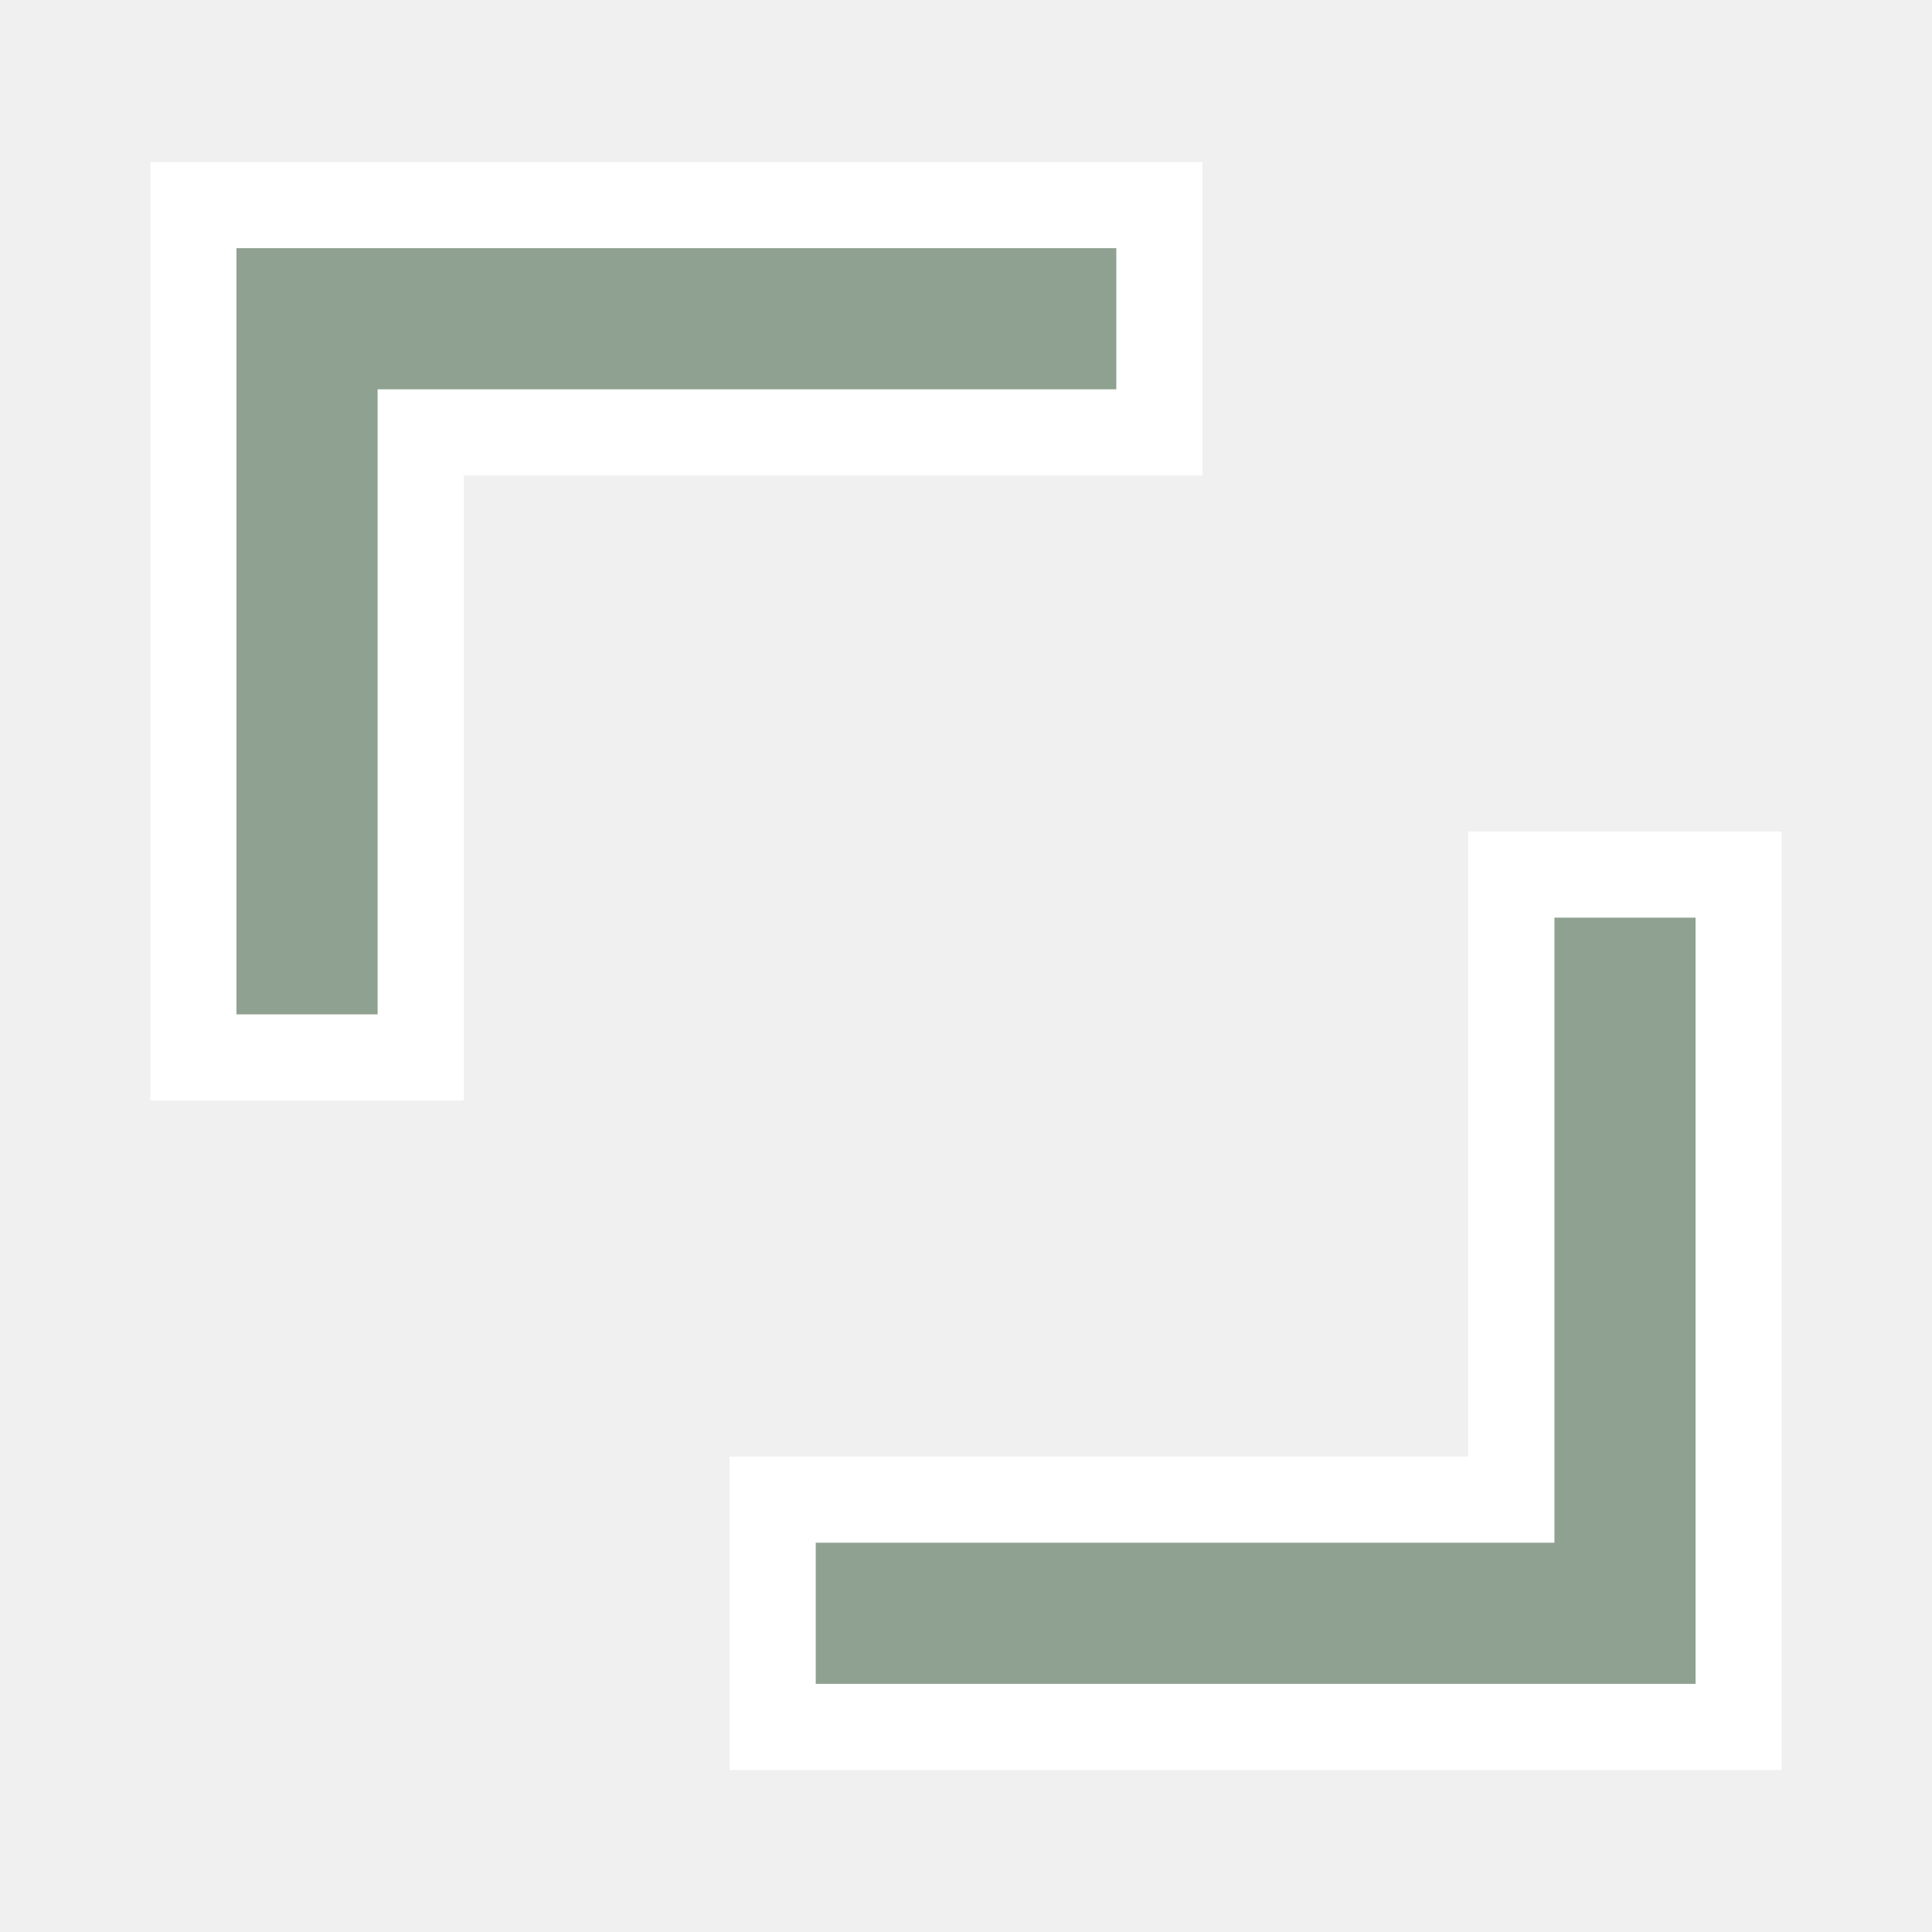
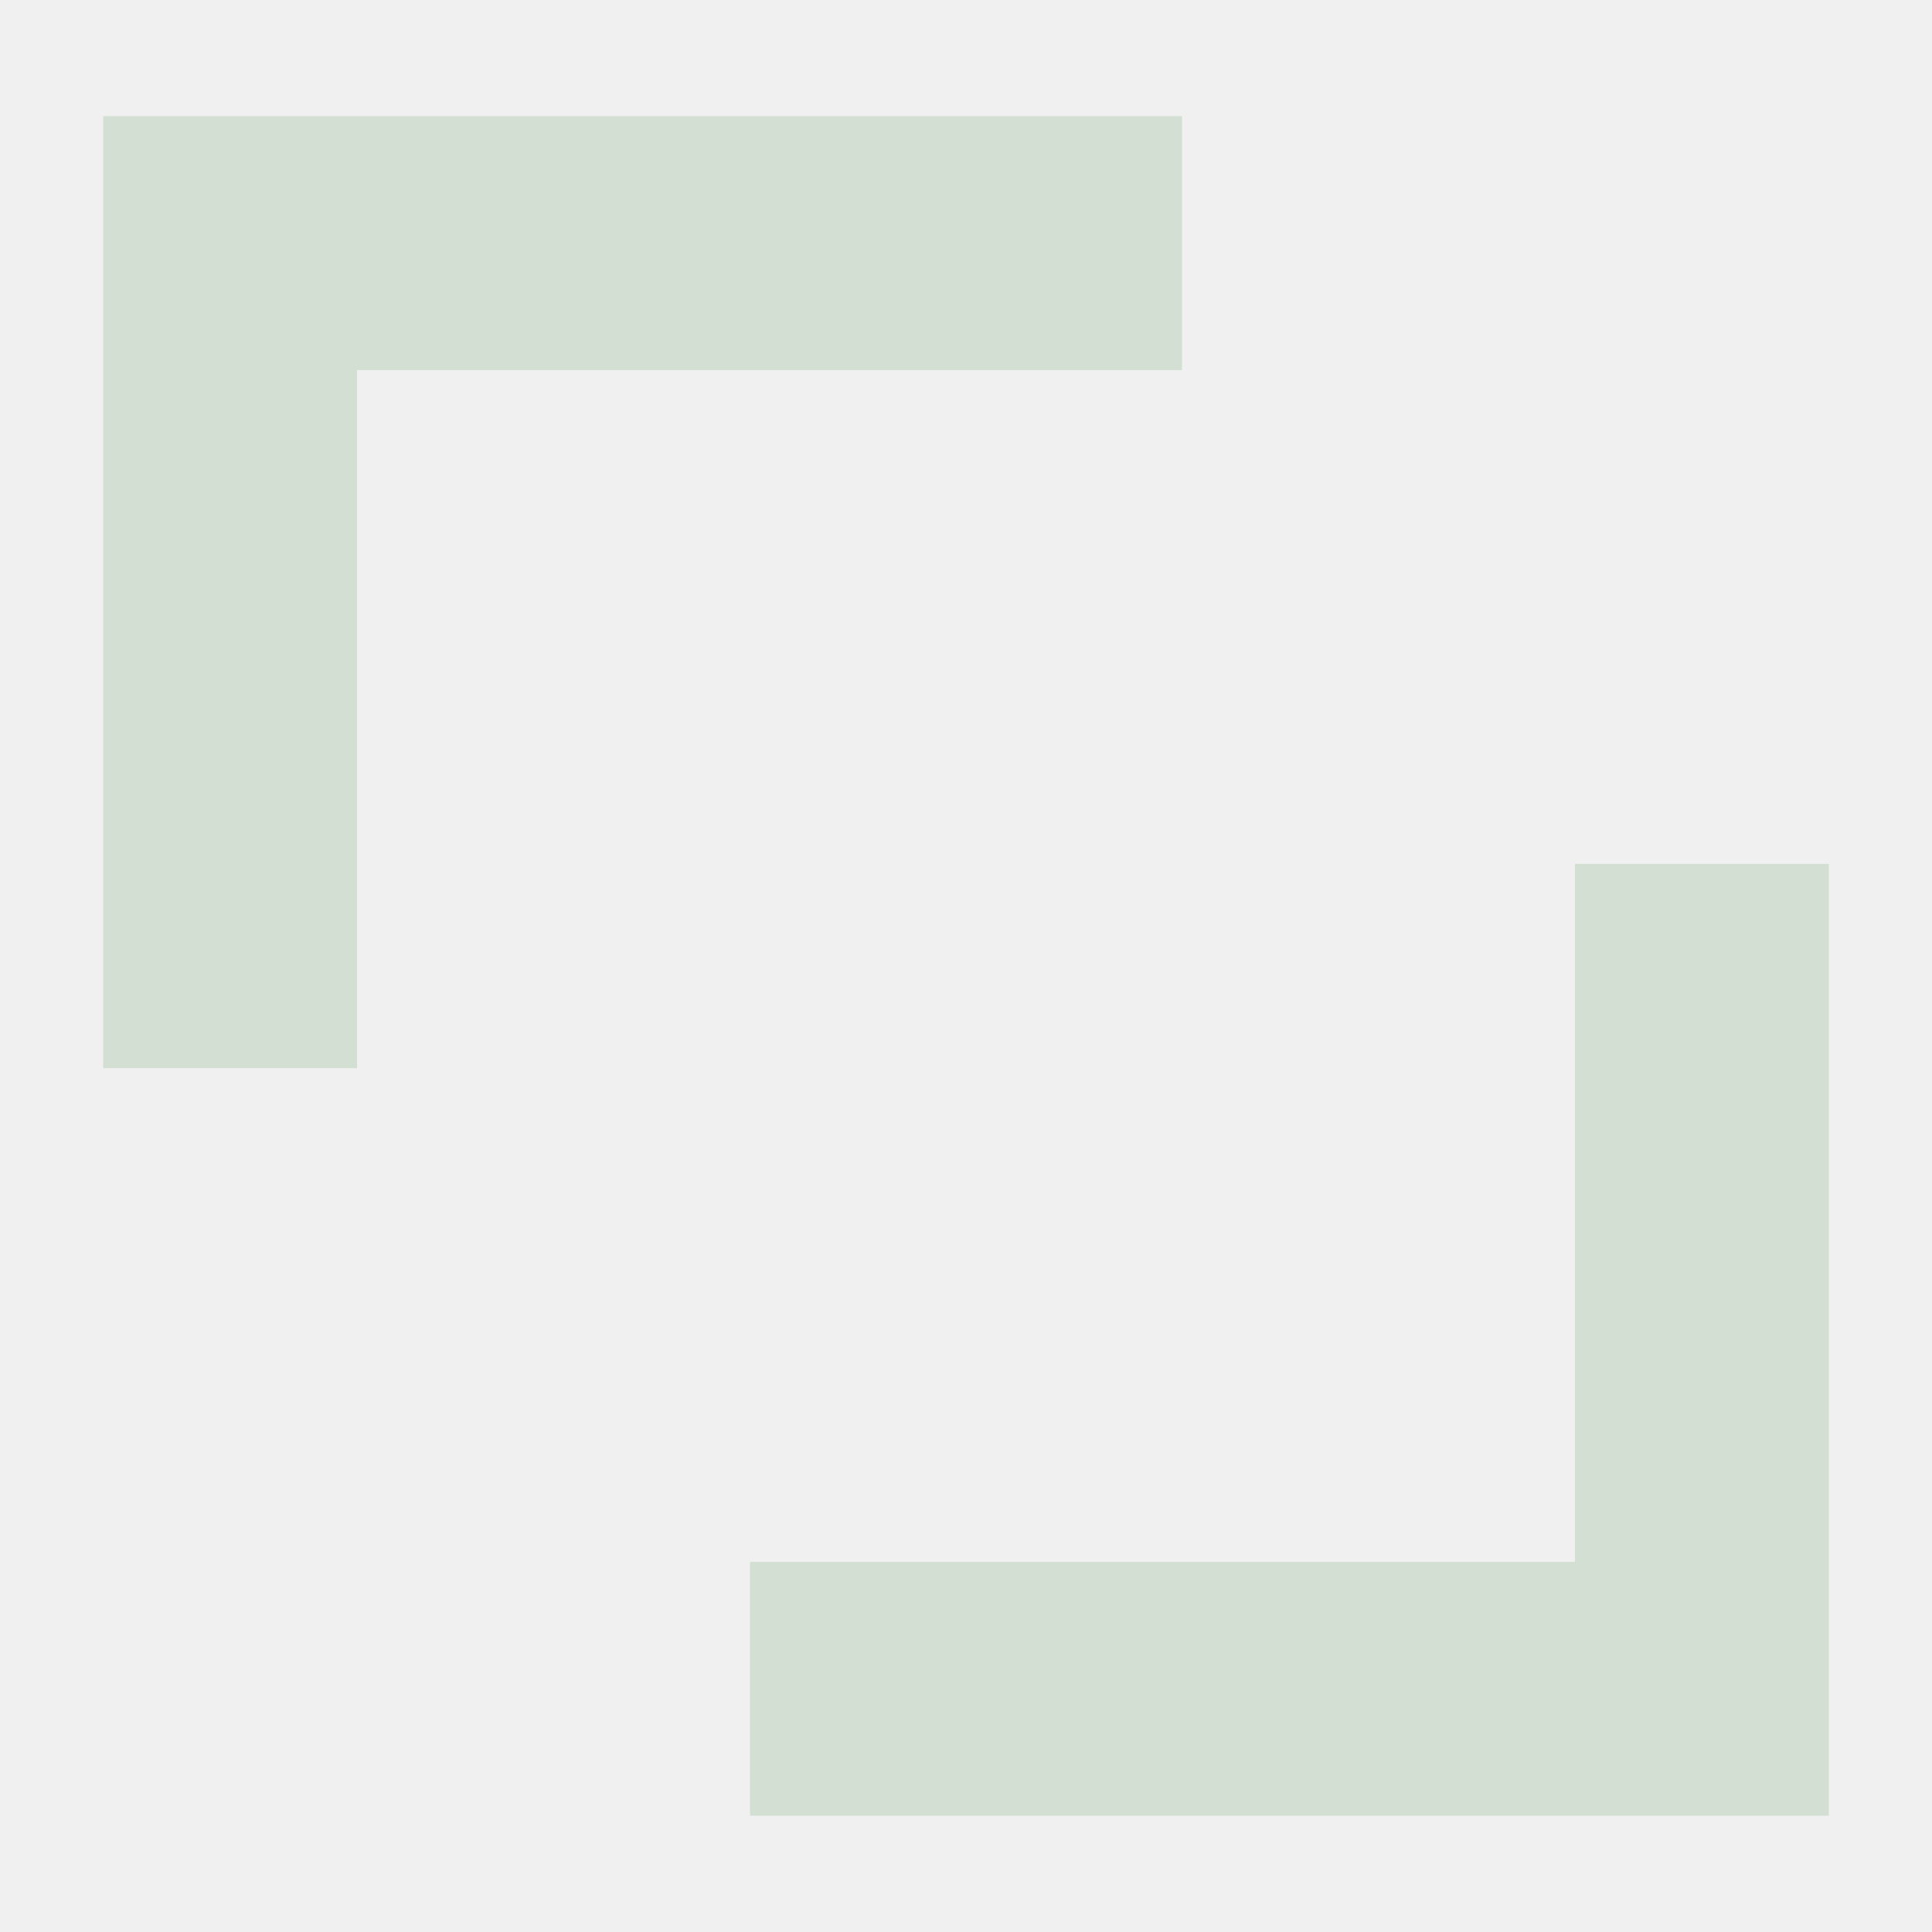
<svg xmlns="http://www.w3.org/2000/svg" width="17mm" height="17mm" viewBox="0 0 17 17" version="1.1" id="svg1">
  <defs id="defs1" />
-   <g id="layer1" transform="translate(-0.2933167,0.0645861)">
-     <path style="fill:#8fa190;fill-opacity:1;stroke:#ffffff;stroke-width:0.758;stroke-linecap:butt;stroke-linejoin:miter;stroke-dasharray:none;stroke-opacity:1" d="m 1.995,9.24 v -7.5 h 8.5 v 2 H 3.995 v 5.5 z" id="path1-4-6-5-3" />
-     <path style="fill:#8fa190;fill-opacity:1;stroke:#ffffff;stroke-width:0.758;stroke-linecap:butt;stroke-linejoin:miter;stroke-dasharray:none;stroke-opacity:1" d="M 15.592,7.631 V 15.131 H 7.092 v -2 H 13.592 V 7.631 Z" id="path1-4-6-5-3-4" />
+   <g id="layer1" transform="translate(-0.2933167,0.06458585)">
+     <path style="fill:#d2dfd2;fill-opacity:1;stroke:none;stroke-width:0.758;stroke-linecap:butt;stroke-linejoin:miter;stroke-dasharray:none;stroke-opacity:1" d="M 16.385,7.537 V 15.912 H 6.893 V 13.679 h 7.259 V 7.537 Z" id="path1-4-6-5-3-4" />
+     <path style="fill:#d2dfd2;fill-opacity:1;stroke:none;stroke-width:0.758;stroke-linecap:butt;stroke-linejoin:miter;stroke-dasharray:none;stroke-opacity:1" d="M 1.201,9.334 V 0.958 H 10.694 V 3.192 H 3.435 v 6.142 z" id="path1-4-6-5-3" />
  </g>
</svg>
